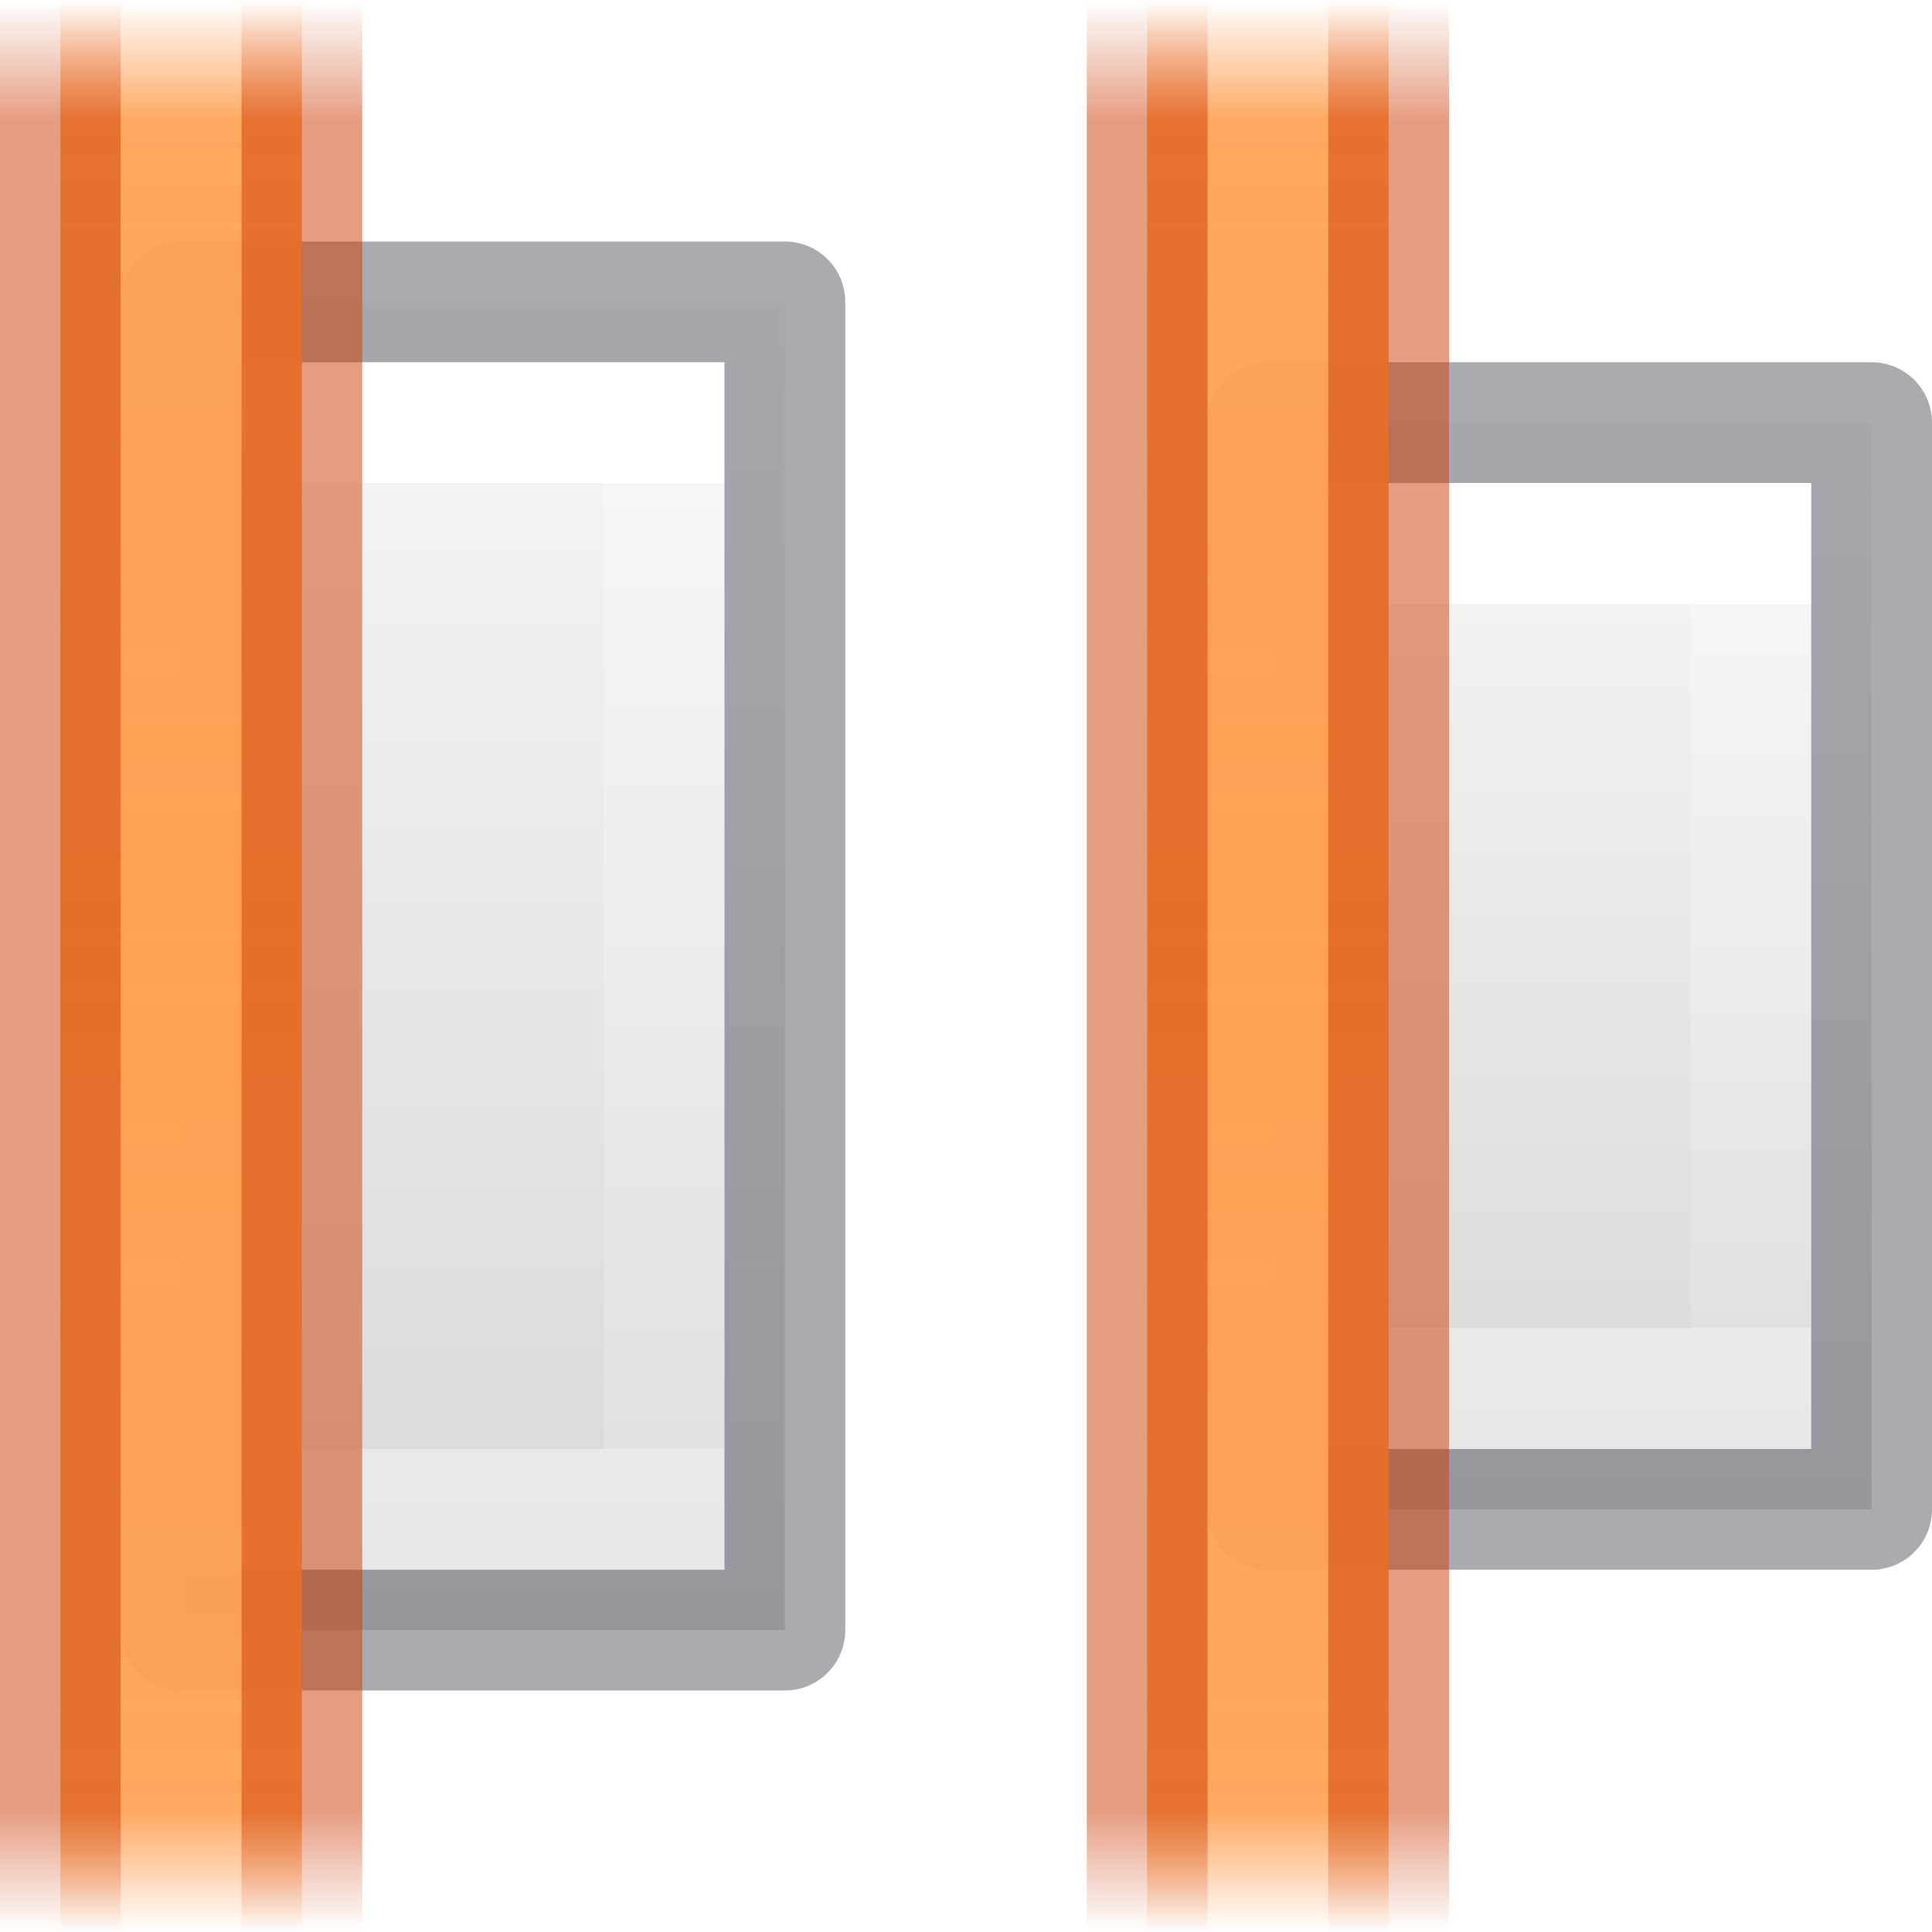
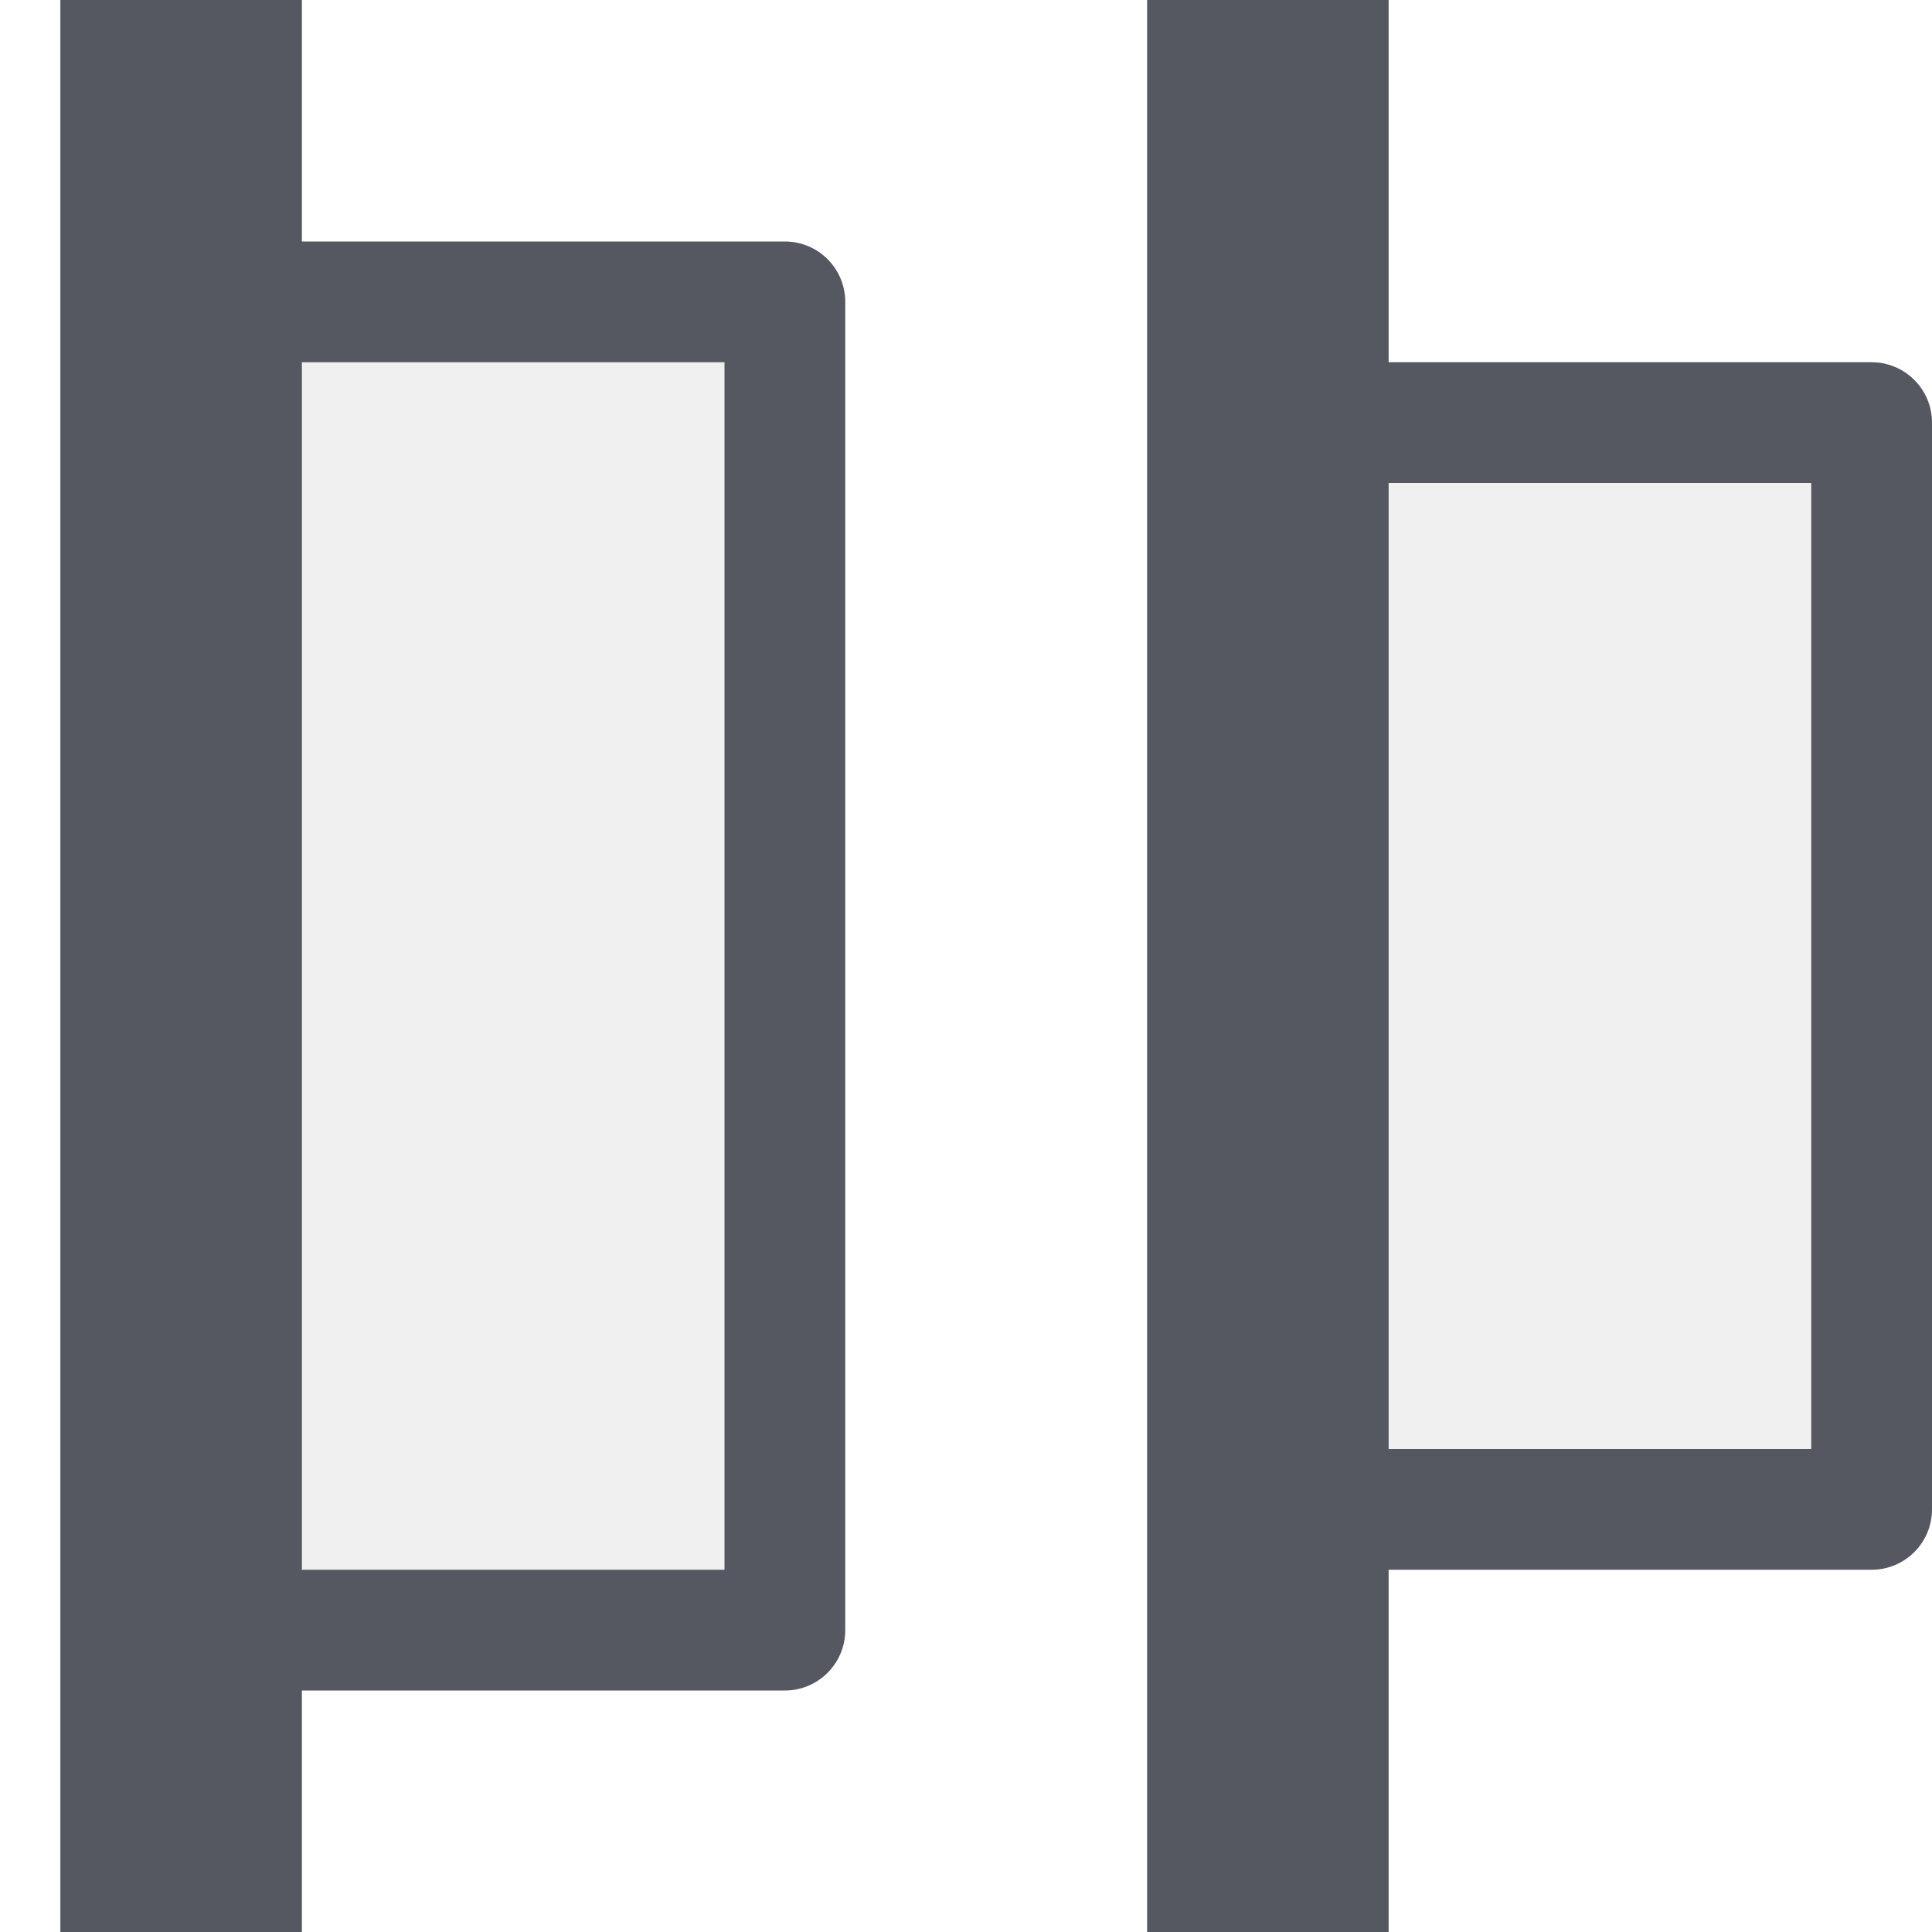
<svg xmlns="http://www.w3.org/2000/svg" xmlns:xlink="http://www.w3.org/1999/xlink" id="svg57" version="1.1" width="16" height="16">
  <defs id="defs61">
    <linearGradient y2="41.526" y1="6.474" x2="24" x1="24" gradientUnits="userSpaceOnUse" gradientTransform="matrix(0.4054051,0,0,0.5135135,2.269687,-0.324319)" id="linearGradient1085">
      <stop id="stop1077" stop-color="#fff" offset="0" />
      <stop id="stop1079" stop-opacity=".235" stop-color="#fff" offset="0" />
      <stop id="stop1081" stop-opacity=".157" stop-color="#fff" offset="1" />
      <stop id="stop1083" stop-opacity=".392" stop-color="#fff" offset="1" />
    </linearGradient>
    <linearGradient y2="41.526" y1="6.474" x2="24" x1="24" gradientUnits="userSpaceOnUse" gradientTransform="matrix(0.4054051,0,0,0.5135135,2.269687,-0.324319)" id="linearGradient1075">
      <stop id="stop1067" stop-color="#fff" offset="0" />
      <stop id="stop1069" stop-opacity=".235" stop-color="#fff" offset="0" />
      <stop id="stop1071" stop-opacity=".157" stop-color="#fff" offset="1" />
      <stop id="stop1073" stop-opacity=".392" stop-color="#fff" offset="1" />
    </linearGradient>
    <linearGradient id="linearGradient987">
      <stop id="stop983" offset="0" style="stop-color:#cc3b02;stop-opacity:1;" />
      <stop style="stop-color:#cc3b02;stop-opacity:1" offset="0.875" id="stop991" />
      <stop id="stop985" offset="1" style="stop-color:#cc3b02;stop-opacity:0;" />
    </linearGradient>
    <linearGradient id="linearGradient951">
      <stop id="stop947" offset="0" style="stop-color:#ffa154;stop-opacity:1;" />
      <stop style="stop-color:#ffa154;stop-opacity:0.926" offset="0.875" id="stop955" />
      <stop id="stop949" offset="1" style="stop-color:#ffa154;stop-opacity:0;" />
    </linearGradient>
    <linearGradient id="linearGradient874" gradientTransform="matrix(0.4857154,0,0,0.4562967,-34.78968,-5.734851)" gradientUnits="userSpaceOnUse" x1="25.132" x2="25.132" y1="0.985" y2="47.013">
      <stop style="stop-color:#fafafa;stop-opacity:1" offset="0" stop-color="#f4f4f4" id="stop870" />
      <stop style="stop-color:#d4d4d4;stop-opacity:1" offset="1" stop-color="#dbdbdb" id="stop872" />
    </linearGradient>
    <linearGradient gradientTransform="matrix(1,0,0,0.7965368,-2,-1.558442)" spreadMethod="reflect" gradientUnits="userSpaceOnUse" y2="1.957" x2="3.552" y1="12" x1="3.552" id="linearGradient953" xlink:href="#linearGradient951" />
    <linearGradient gradientTransform="matrix(1,0,0,0.7272727,-2,-0.7272727)" spreadMethod="reflect" gradientUnits="userSpaceOnUse" y2="1" x2="3.624" y1="12" x1="3.624" id="linearGradient989" xlink:href="#linearGradient987" />
    <linearGradient gradientTransform="matrix(1,0,0,0.7272727,7,-0.7272727)" spreadMethod="reflect" gradientUnits="userSpaceOnUse" y2="1" x2="3.624" y1="12" x1="3.624" id="linearGradient989-5" xlink:href="#linearGradient987" />
    <linearGradient y2="-208" x2="-70" y1="-200" x1="-70" gradientTransform="matrix(0.4166667,0,0,-1.285714,44.04162,-254.2857)" gradientUnits="userSpaceOnUse" id="linearGradient1061" xlink:href="#linearGradient874" />
    <linearGradient y2="-206.143" x2="-74" y1="-201.857" x1="-74" gradientTransform="matrix(0.3,0,0,-1.399992,35.34996,-277.5983)" gradientUnits="userSpaceOnUse" id="linearGradient1063" xlink:href="#linearGradient1085" />
    <linearGradient spreadMethod="reflect" y2="1.957" x2="3.552" y1="12" x1="3.552" gradientTransform="matrix(1,0,0,0.7965368,7,-1.558442)" gradientUnits="userSpaceOnUse" id="linearGradient1065" xlink:href="#linearGradient951" />
  </defs>
  <linearGradient y2="47.013" y1="0.985" x2="25.132" x1="25.132" gradientUnits="userSpaceOnUse" gradientTransform="matrix(0.4857154,0,0,0.4562967,-34.78968,-5.734851)" id="a">
    <stop id="stop2" stop-color="#f4f4f4" offset="0" />
    <stop id="stop4" stop-color="#dbdbdb" offset="1" />
  </linearGradient>
  <linearGradient y2="2.906" y1="50.786" x2="-51.786" x1="-51.786" gradientUnits="userSpaceOnUse" gradientTransform="matrix(0.2537859,0,0,0.3050187,-43.52199,-5.539135)" id="b">
    <stop id="stop7" stop-opacity=".34" offset="0" />
    <stop id="stop9" stop-opacity=".247" offset="1" />
  </linearGradient>
  <linearGradient y2="41.526" y1="6.474" x2="24" x1="24" gradientUnits="userSpaceOnUse" gradientTransform="matrix(0.4054051,0,0,0.5135135,2.269687,-0.324319)" id="c">
    <stop id="stop12" stop-color="#fff" offset="0" />
    <stop id="stop14" stop-opacity=".235" stop-color="#fff" offset=".058" />
    <stop id="stop16" stop-opacity=".157" stop-color="#fff" offset="1" />
    <stop id="stop18" stop-opacity=".392" stop-color="#fff" offset="1" />
  </linearGradient>
  <linearGradient y2="-200" y1="-208" xlink:href="#b" x2="-74" x1="-74" gradientUnits="userSpaceOnUse" id="d" />
  <linearGradient gradientTransform="matrix(0.3,0,0,-1.799989,26.34996,-359.1978)" y2="-206.222" y1="-201.778" xlink:href="#linearGradient1075" x2="-74" x1="-74" gradientUnits="userSpaceOnUse" id="e" />
  <linearGradient gradientTransform="matrix(0.4166667,0,0,-1.571429,35.04162,-312.5714)" y2="-208" y1="-200" xlink:href="#linearGradient874" x2="-70" x1="-70" gradientUnits="userSpaceOnUse" id="f" />
  <linearGradient y2="137" y1="129" xlink:href="#b" x2="-480" x1="-480" gradientUnits="userSpaceOnUse" id="g" />
  <linearGradient gradientTransform="matrix(1,0,0,-1,491,143.9961)" y2="129" y1="137" xlink:href="#linearGradient874" x2="-476" x1="-476" gradientUnits="userSpaceOnUse" id="h" />
  <linearGradient gradientTransform="matrix(1,0,0,-1,491,143.9961)" y2="131" y1="135" xlink:href="#c" x2="-479" x1="-479" gradientUnits="userSpaceOnUse" id="i" />
  <linearGradient id="j">
    <stop id="stop27" stop-color="#ce5c00" offset="0" />
    <stop id="stop29" stop-opacity="0" stop-color="#ce5c00" offset="1" />
  </linearGradient>
  <linearGradient y2="489.359" y1="489.359" xlink:href="#j" x2="186.937" x1="187.609" gradientUnits="userSpaceOnUse" gradientTransform="rotate(180,198,490.5)" id="k" />
  <linearGradient id="l">
    <stop id="stop33" stop-color="#fcaf3e" offset="0" />
    <stop id="stop35" stop-opacity="0" stop-color="#fcaf3e" offset="1" />
  </linearGradient>
  <linearGradient y2="489.547" y1="489.547" xlink:href="#l" x2="187.172" x1="187.816" gradientUnits="userSpaceOnUse" gradientTransform="rotate(180,198,490.5)" id="m" />
  <linearGradient y2="489.359" y1="489.359" xlink:href="#j" x2="186.937" x1="187.609" gradientUnits="userSpaceOnUse" id="n" />
  <linearGradient y2="489.547" y1="489.547" xlink:href="#l" x2="187.172" x1="187.816" gradientUnits="userSpaceOnUse" id="o" />
-   <path style="fill:url(#f);stroke:none;stroke-width:1;stroke-linejoin:round;stroke-miterlimit:3" id="path41" stroke-miterlimit="3" d="M 1.5,13.5 H 6.5 V 2.5 H 1.5 Z" />
-   <path id="path43" stroke-miterlimit="3" d="M 2.5,12.5 H 5.5 V 3.5 H 2.5 Z" style="fill:none;stroke:url(#e);stroke-width:1;stroke-miterlimit:3" />
-   <path style="opacity:0.5;fill:none;stroke:#555761;stroke-width:1;stroke-linejoin:round;stroke-miterlimit:3" id="path41-2" stroke-miterlimit="3" d="m 1.5,13.5 h 5 V 2.5 h -5 z" />
-   <path id="rect935" d="m 0.5,2e-8 h 2 V 16 h -2 z" style="opacity:1;vector-effect:none;fill:url(#linearGradient953);fill-opacity:1;stroke:none;stroke-width:1;stroke-linecap:butt;stroke-linejoin:miter;stroke-miterlimit:4;stroke-dasharray:none;stroke-dashoffset:0;stroke-opacity:1;marker:none;paint-order:normal" />
-   <path id="rect935-0" d="M 2.5,2e-8 V 16 m -2,0 V 2e-8" style="opacity:0.5;vector-effect:none;fill:none;fill-opacity:1;stroke:url(#linearGradient989);stroke-width:1;stroke-linecap:butt;stroke-linejoin:miter;stroke-miterlimit:4;stroke-dasharray:none;stroke-dashoffset:0;stroke-opacity:1;marker:none;paint-order:normal" />
-   <path style="fill:url(#linearGradient1061);stroke:none;stroke-width:1;stroke-linejoin:round;stroke-miterlimit:3" id="path41-0" stroke-miterlimit="3" d="m 10.5,12.5 h 5 V 3.5 h -5 z" />
-   <path id="path43-6" stroke-miterlimit="3" d="m 11.5,11.5 h 3 V 4.5 h -3 z" style="fill:none;stroke:url(#linearGradient1063);stroke-width:1;stroke-miterlimit:3" />
-   <path style="opacity:0.5;fill:none;stroke:#555761;stroke-width:1;stroke-linejoin:round;stroke-miterlimit:3" id="path41-2-2" stroke-miterlimit="3" d="m 10.5,12.5 h 5 V 3.5 h -5 z" />
-   <path id="rect935-6" d="m 9.5,0 h 2 v 16 h -2 z" style="opacity:1;vector-effect:none;fill:url(#linearGradient1065);fill-opacity:1;stroke:none;stroke-width:1;stroke-linecap:butt;stroke-linejoin:miter;stroke-miterlimit:4;stroke-dasharray:none;stroke-dashoffset:0;stroke-opacity:1;marker:none;paint-order:normal" />
-   <path id="rect935-0-1" d="m 11.5,0 v 16 m -2,0 V 0" style="opacity:0.5;vector-effect:none;fill:none;fill-opacity:1;stroke:url(#linearGradient989-5);stroke-width:1;stroke-linecap:butt;stroke-linejoin:miter;stroke-miterlimit:4;stroke-dasharray:none;stroke-dashoffset:0;stroke-opacity:1;marker:none;paint-order:normal" />
+   <path style="fill:#555761;stroke:none;stroke-width:1;stroke-linejoin:round;stroke-miterlimit:3;fill-opacity:0.933;opacity:0.1" id="path41" stroke-miterlimit="3" d="M 1.5,13.5 H 6.5 V 2.5 H 1.5 Z" />
+   <path id="path891" d="M 1.5 2 A 0.5 0.5 0 0 0 1 2.5 L 1 13.5 A 0.5 0.5 0 0 0 1.5 14 L 6.5 14 A 0.5 0.5 0 0 0 7 13.5 L 7 2.5 A 0.5 0.5 0 0 0 6.5 2 L 1.5 2 z M 2 3 L 6 3 L 6 13 L 2 13 L 2 3 z " style="color:#000000;font-style:normal;font-variant:normal;font-weight:normal;font-stretch:normal;font-size:medium;line-height:normal;font-family:sans-serif;font-variant-ligatures:normal;font-variant-position:normal;font-variant-caps:normal;font-variant-numeric:normal;font-variant-alternates:normal;font-variant-east-asian:normal;font-feature-settings:normal;font-variation-settings:normal;text-indent:0;text-align:start;text-decoration:none;text-decoration-line:none;text-decoration-style:solid;text-decoration-color:#000000;letter-spacing:normal;word-spacing:normal;text-transform:none;writing-mode:lr-tb;direction:ltr;text-orientation:mixed;dominant-baseline:auto;baseline-shift:baseline;text-anchor:start;white-space:normal;shape-padding:0;shape-margin:0;inline-size:0;clip-rule:nonzero;display:inline;overflow:visible;visibility:visible;isolation:auto;mix-blend-mode:normal;color-interpolation:sRGB;color-interpolation-filters:linearRGB;solid-color:#000000;solid-opacity:1;vector-effect:none;fill:#555761;fill-opacity:1;fill-rule:nonzero;stroke:none;stroke-width:1;stroke-linecap:butt;stroke-linejoin:round;stroke-miterlimit:3;stroke-dasharray:none;stroke-dashoffset:0;stroke-opacity:1;color-rendering:auto;image-rendering:auto;shape-rendering:auto;text-rendering:auto;enable-background:accumulate;stop-color:#000000;stop-opacity:1;opacity:1" />
+   <path id="rect935" d="m 0.5,2e-8 h 2 V 16 h -2 z" style="opacity:1;vector-effect:none;fill:#555761;fill-opacity:1;stroke:none;stroke-width:1;stroke-linecap:butt;stroke-linejoin:miter;stroke-miterlimit:4;stroke-dasharray:none;stroke-dashoffset:0;stroke-opacity:1;marker:none;paint-order:normal" />
+   <path style="fill:#555761;stroke:none;stroke-width:1;stroke-linejoin:round;stroke-miterlimit:3;fill-opacity:0.933;opacity:0.1" id="path41-0" stroke-miterlimit="3" d="m 10.5,12.5 h 5 V 3.5 h -5 z" />
+   <path id="path895" d="M 10.5 3 A 0.5 0.5 0 0 0 10 3.5 L 10 12.5 A 0.5 0.5 0 0 0 10.5 13 L 15.5 13 A 0.5 0.5 0 0 0 16 12.5 L 16 3.5 A 0.5 0.5 0 0 0 15.5 3 L 10.5 3 z M 11 4 L 15 4 L 15 12 L 11 12 L 11 4 z " style="color:#000000;font-style:normal;font-variant:normal;font-weight:normal;font-stretch:normal;font-size:medium;line-height:normal;font-family:sans-serif;font-variant-ligatures:normal;font-variant-position:normal;font-variant-caps:normal;font-variant-numeric:normal;font-variant-alternates:normal;font-variant-east-asian:normal;font-feature-settings:normal;font-variation-settings:normal;text-indent:0;text-align:start;text-decoration:none;text-decoration-line:none;text-decoration-style:solid;text-decoration-color:#000000;letter-spacing:normal;word-spacing:normal;text-transform:none;writing-mode:lr-tb;direction:ltr;text-orientation:mixed;dominant-baseline:auto;baseline-shift:baseline;text-anchor:start;white-space:normal;shape-padding:0;shape-margin:0;inline-size:0;clip-rule:nonzero;display:inline;overflow:visible;visibility:visible;isolation:auto;mix-blend-mode:normal;color-interpolation:sRGB;color-interpolation-filters:linearRGB;solid-color:#000000;solid-opacity:1;vector-effect:none;fill:#555761;fill-opacity:1;fill-rule:nonzero;stroke:none;stroke-width:1;stroke-linecap:butt;stroke-linejoin:round;stroke-miterlimit:3;stroke-dasharray:none;stroke-dashoffset:0;stroke-opacity:1;color-rendering:auto;image-rendering:auto;shape-rendering:auto;text-rendering:auto;enable-background:accumulate;stop-color:#000000;stop-opacity:1;opacity:1" />
+   <path id="rect935-6" d="m 9.5,0 h 2 v 16 h -2 z" style="opacity:1;vector-effect:none;fill:#555761;fill-opacity:1;stroke:none;stroke-width:1;stroke-linecap:butt;stroke-linejoin:miter;stroke-miterlimit:4;stroke-dasharray:none;stroke-dashoffset:0;stroke-opacity:1;marker:none;paint-order:normal" />
</svg>
